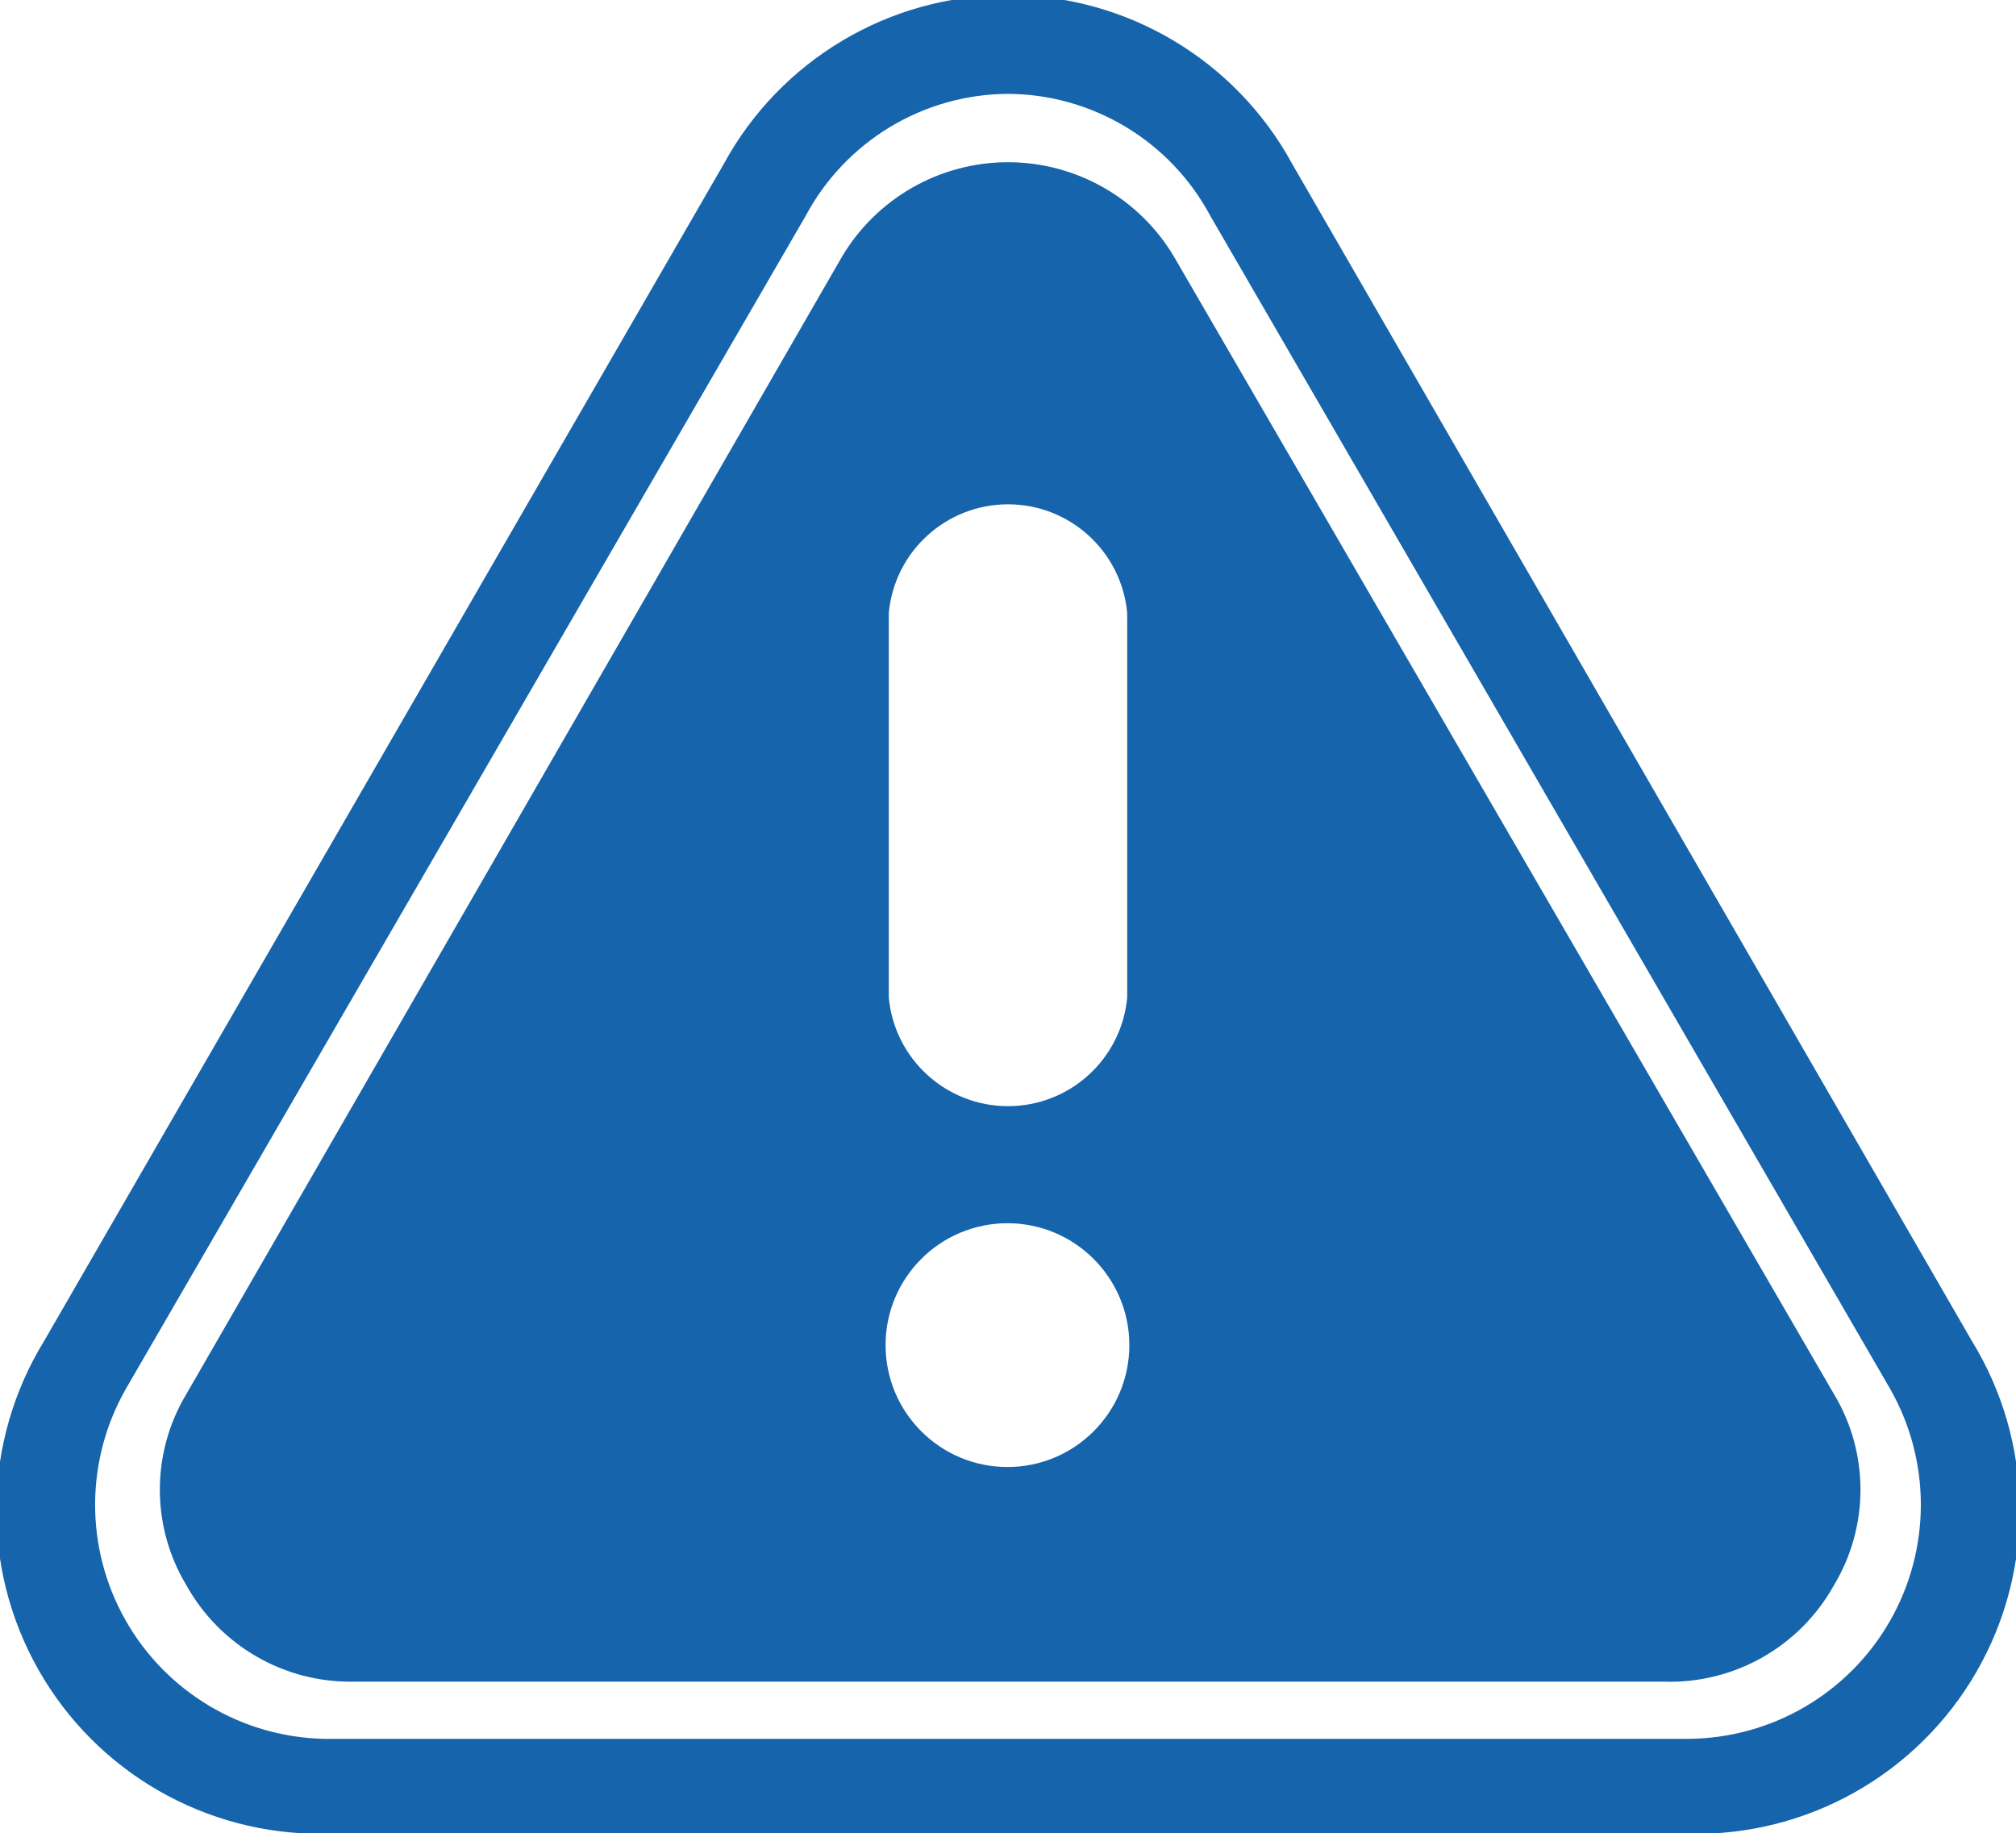
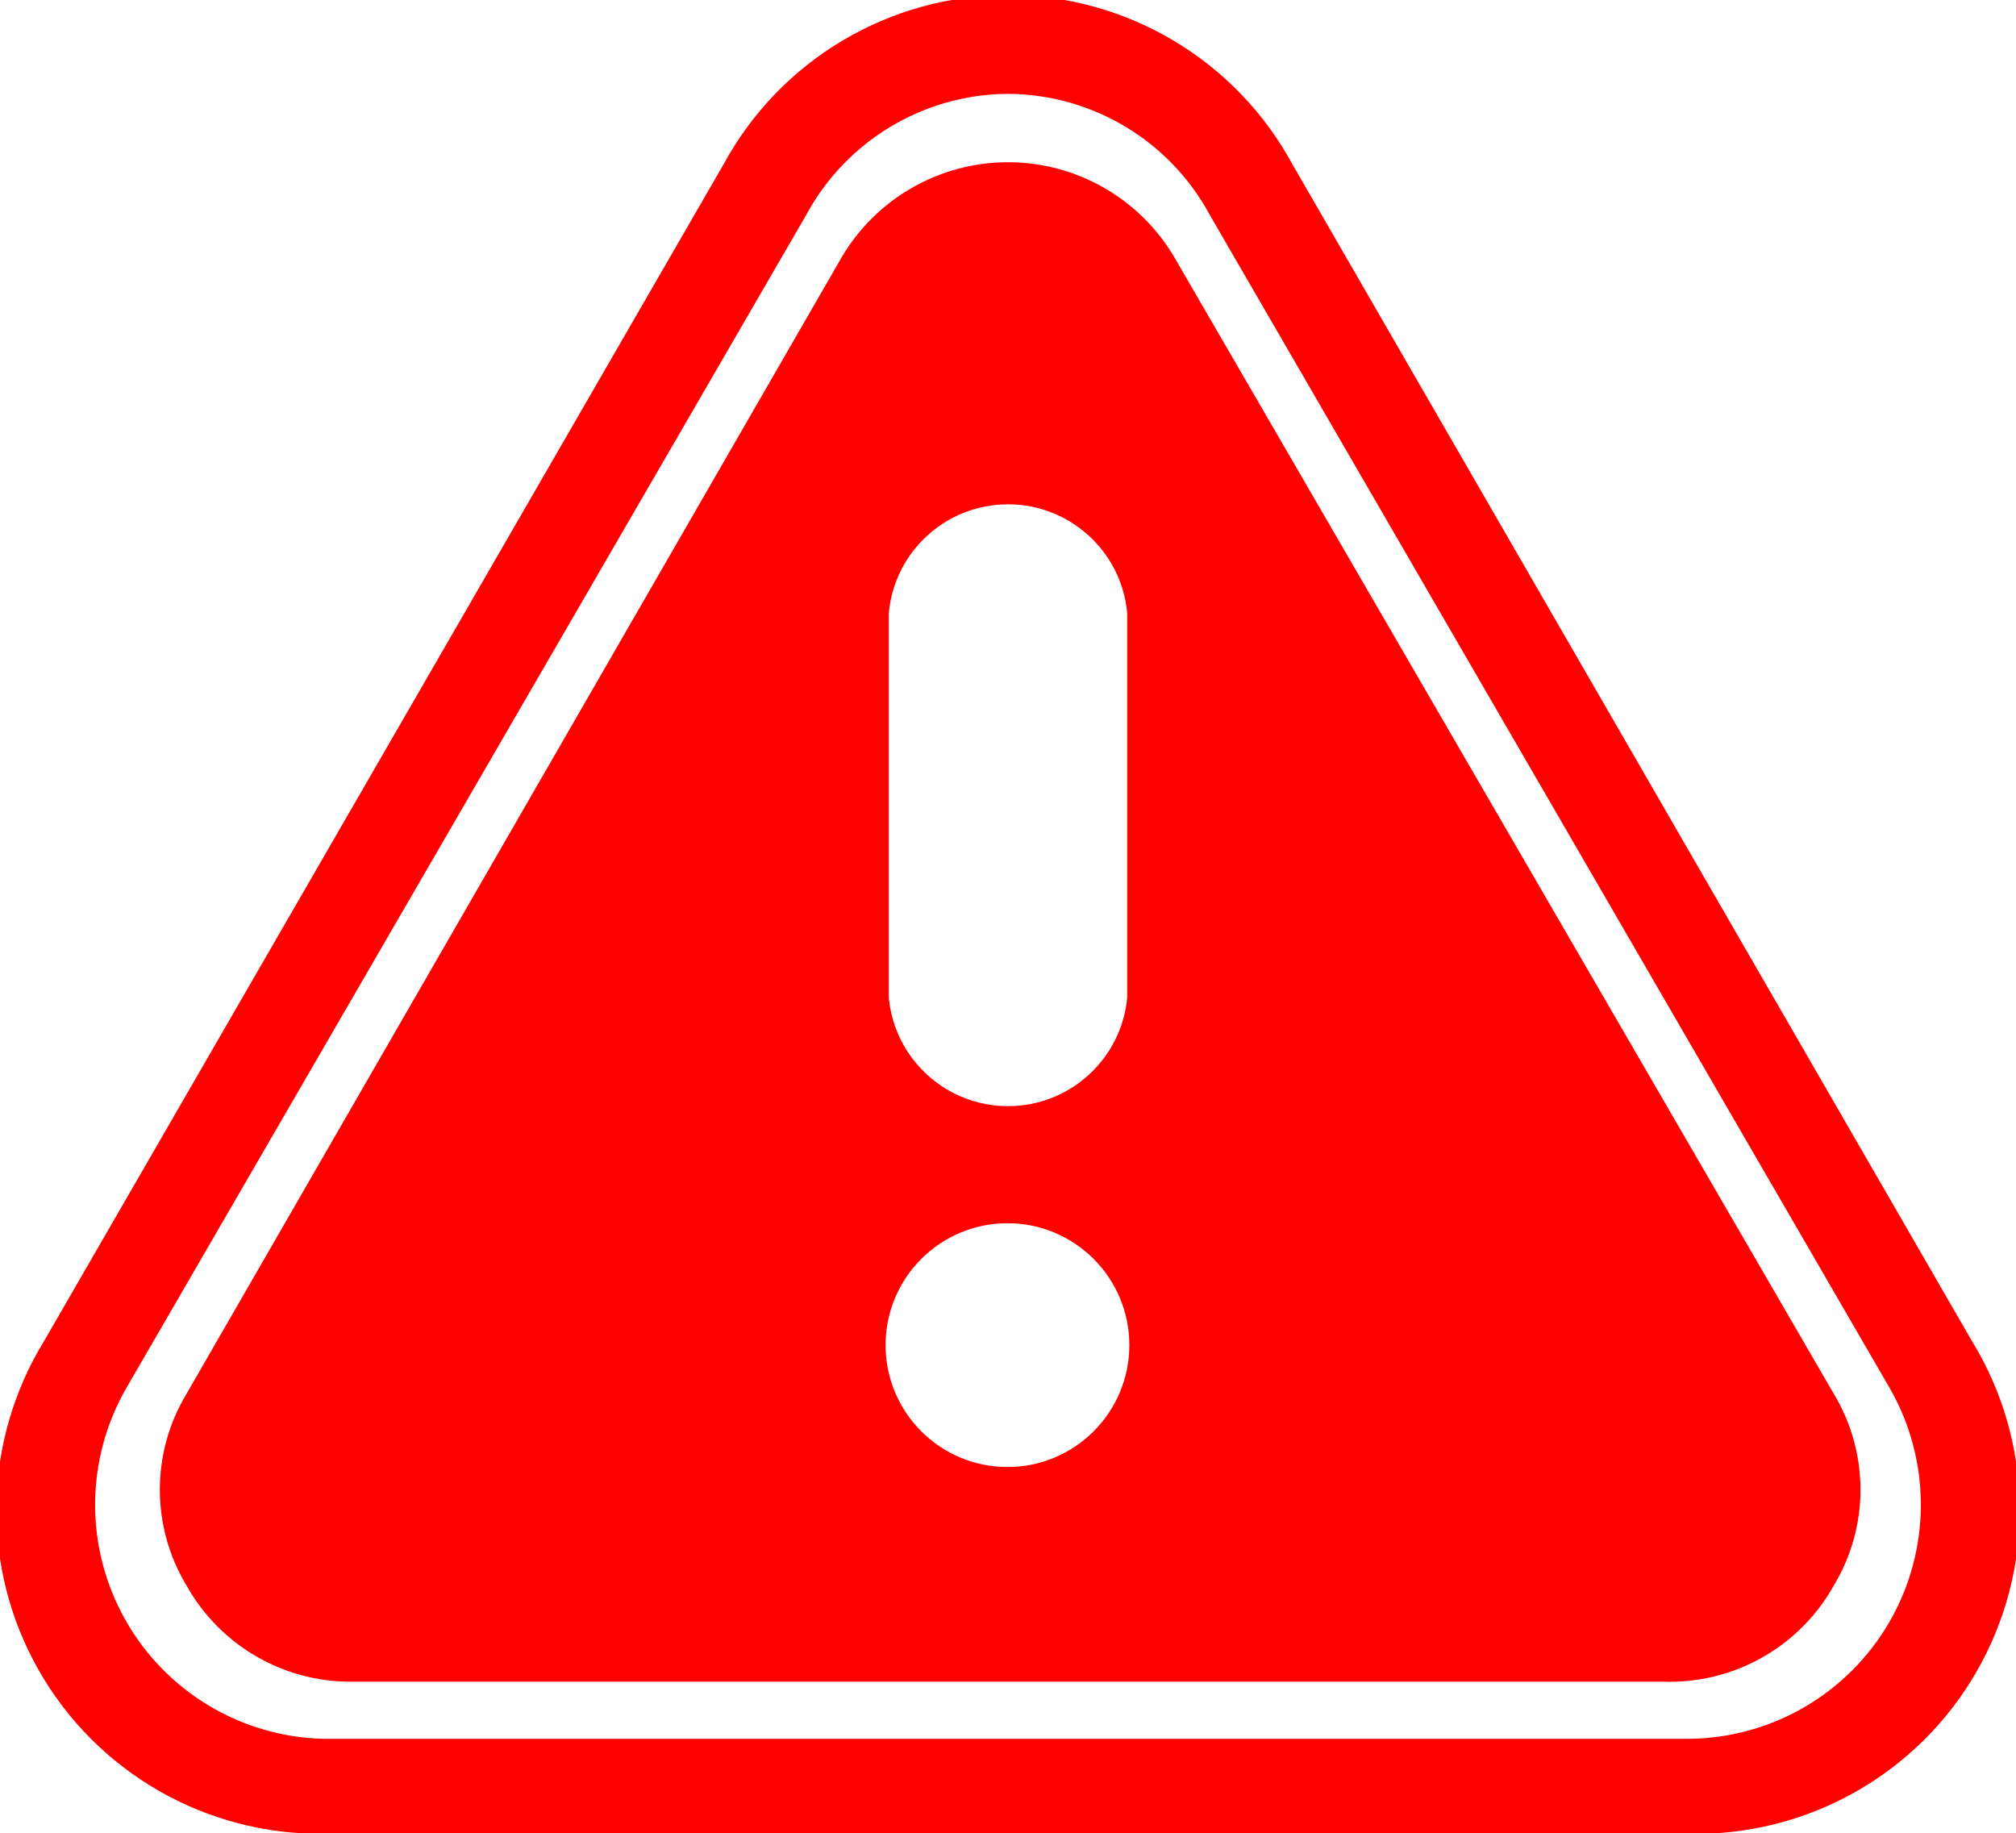
<svg xmlns="http://www.w3.org/2000/svg" viewBox="0 0 18.69 16.99">
  <defs>
-     <style>.cls-1{fill:none;}.cls-2{clip-path:url(#clip-path);}.cls-3{fill:#1664AB;}</style>
+     <style>.cls-1{fill:none;}.cls-2{clip-path:url(#clip-path);}.cls-3{fill:red;}</style>
    <clipPath id="clip-path" transform="translate(0)">
      <rect class="cls-1" width="18.7" height="17.03" />
    </clipPath>
  </defs>
  <g id="Capa_2" data-name="Capa 2">
    <g id="Mapa_del_sitio" data-name="Mapa del sitio">
      <g class="cls-2">
        <path class="cls-3" d="M15.65,17H3A3,3,0,0,1,.41,12.43L6.71,1.52a3,3,0,0,1,5.27,0l6.3,10.91A3,3,0,0,1,15.65,17ZM9.34.87A2.14,2.14,0,0,0,7.47,2L1.17,12.87A2.17,2.17,0,0,0,3,16.12H15.65a2.17,2.17,0,0,0,1.87-3.25L11.22,2A2.14,2.14,0,0,0,9.34.87ZM17,12.92,10.89,2.39a1.79,1.79,0,0,0-3.09,0L1.73,12.92a1.72,1.72,0,0,0,0,1.78,1.74,1.74,0,0,0,1.54.89H15.42A1.74,1.74,0,0,0,17,14.7a1.72,1.72,0,0,0,0-1.78ZM8.24,5.68a1.11,1.11,0,0,1,2.21,0V9.25a1.11,1.11,0,0,1-2.21,0Zm1.1,7.92a1.13,1.13,0,1,1,1.13-1.13A1.13,1.13,0,0,1,9.34,13.6Z" transform="translate(0)" />
      </g>
    </g>
  </g>
</svg>
